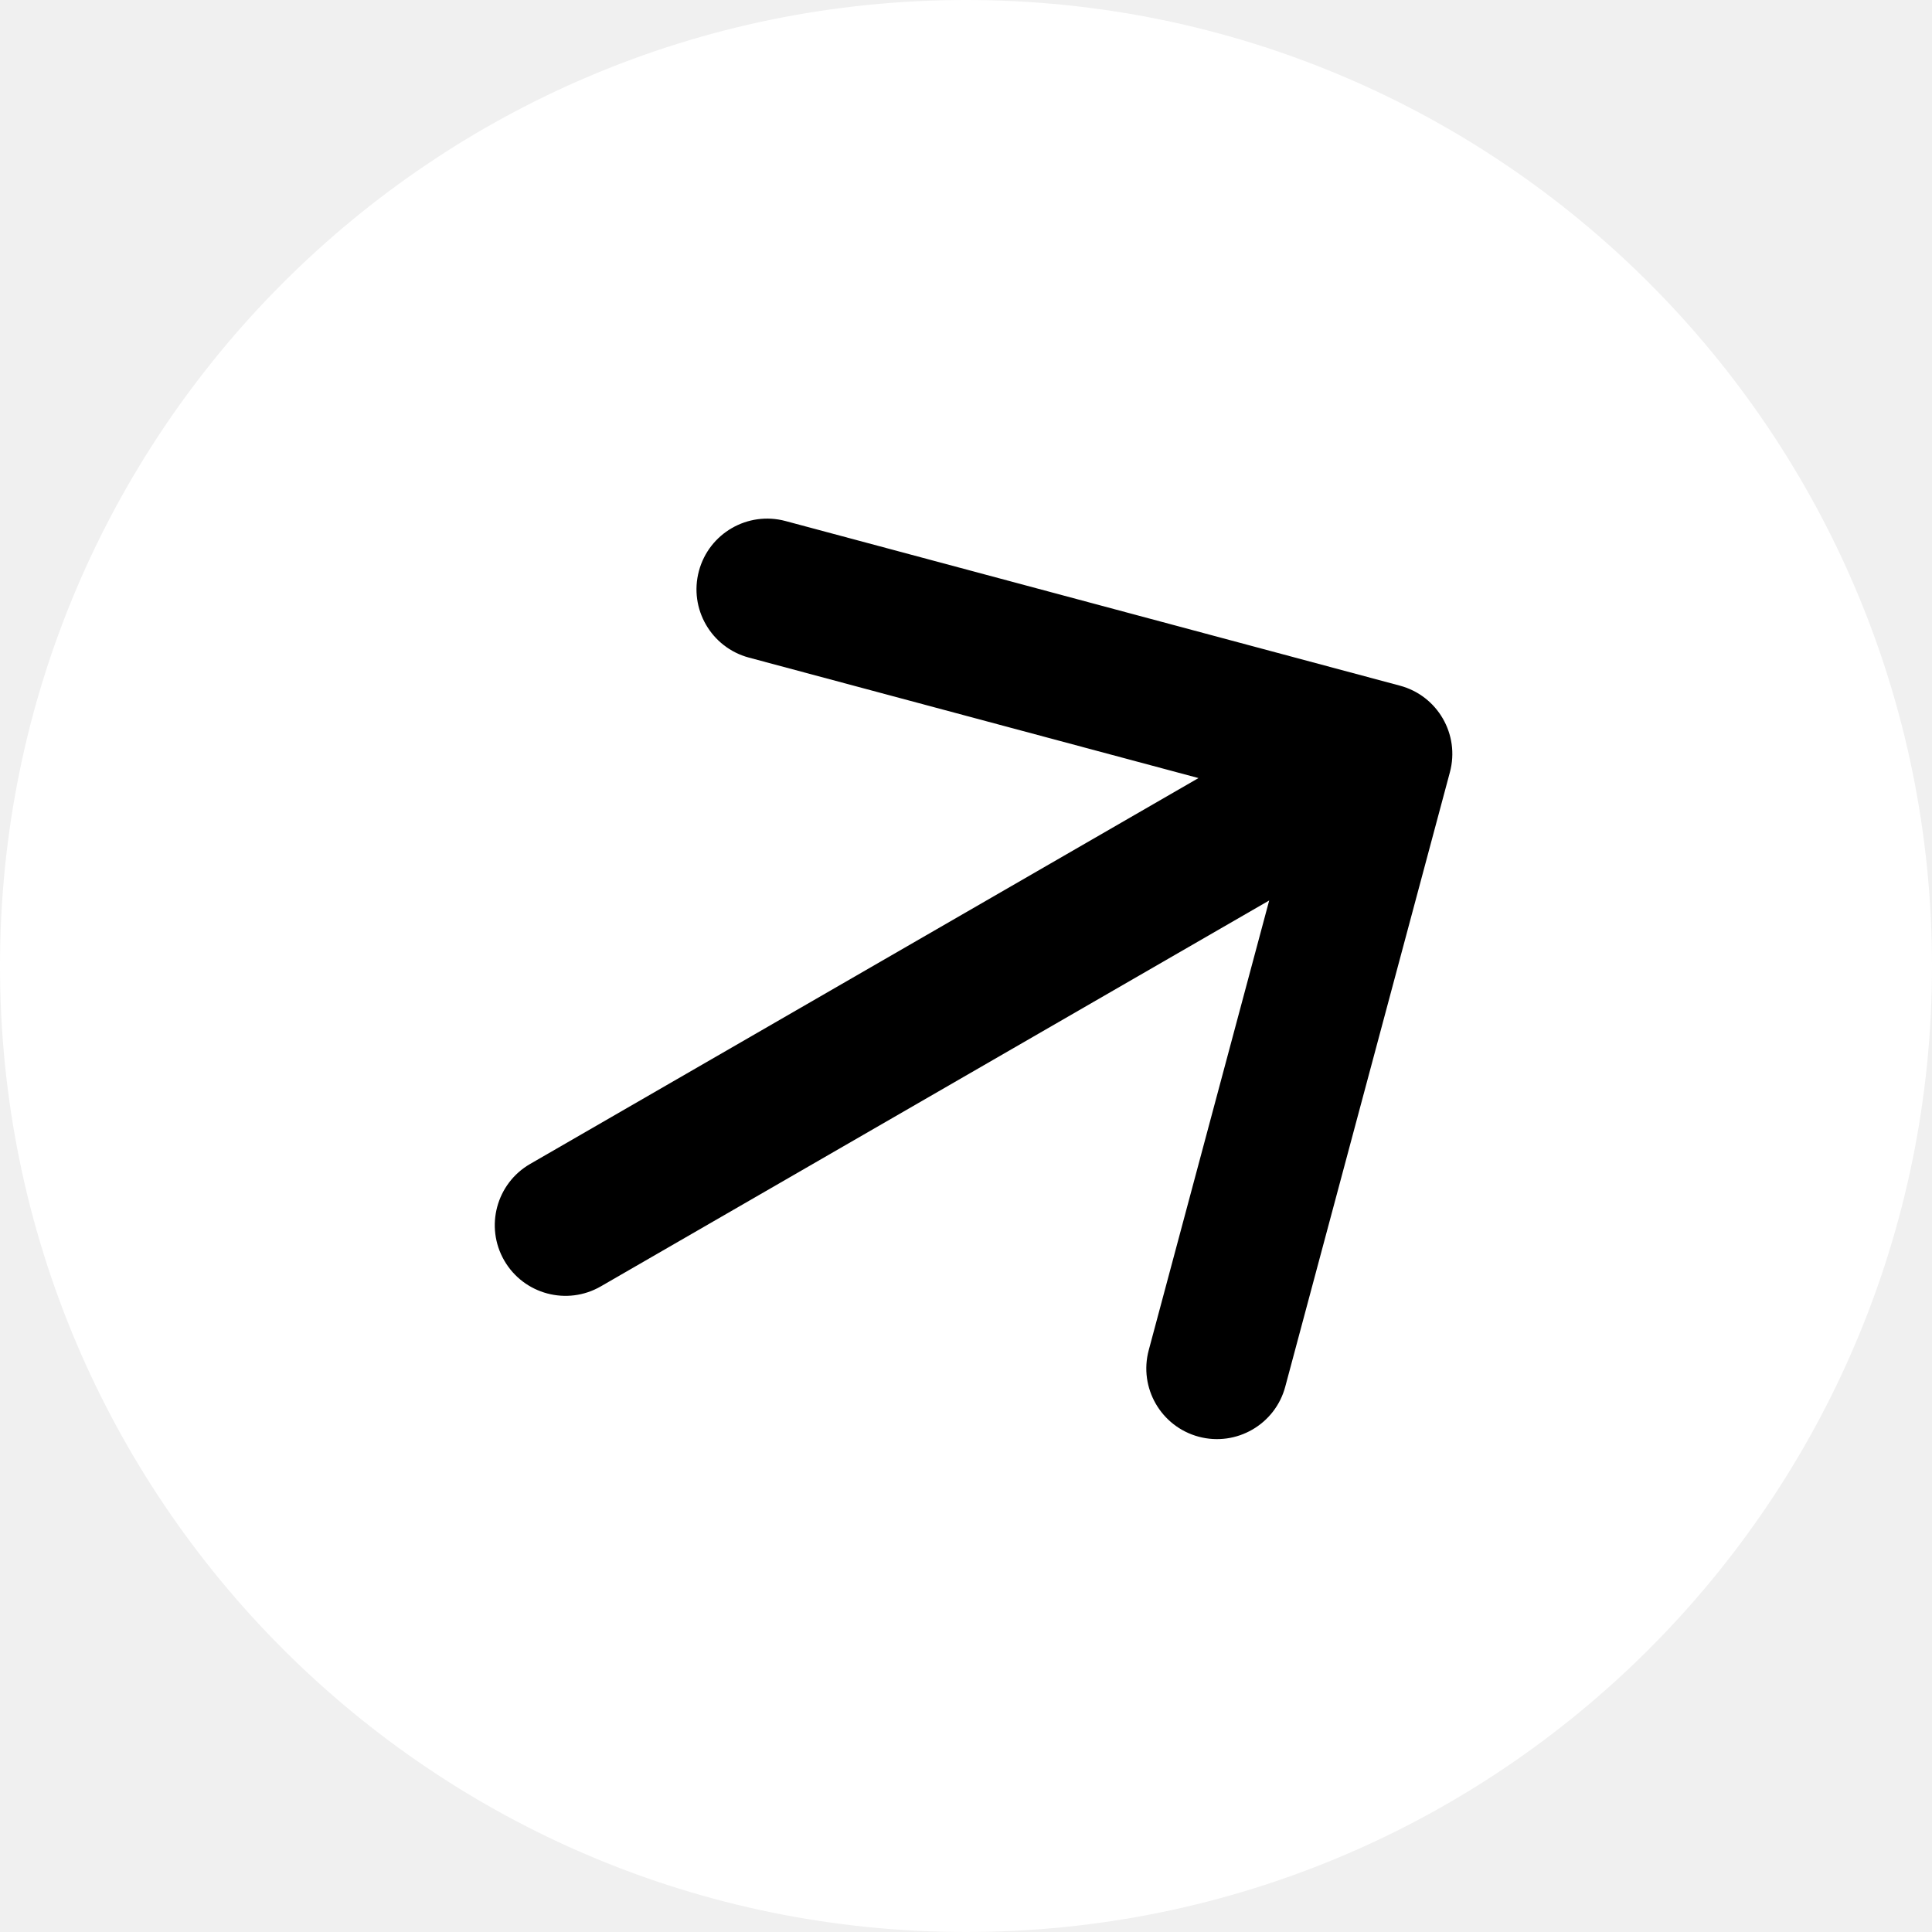
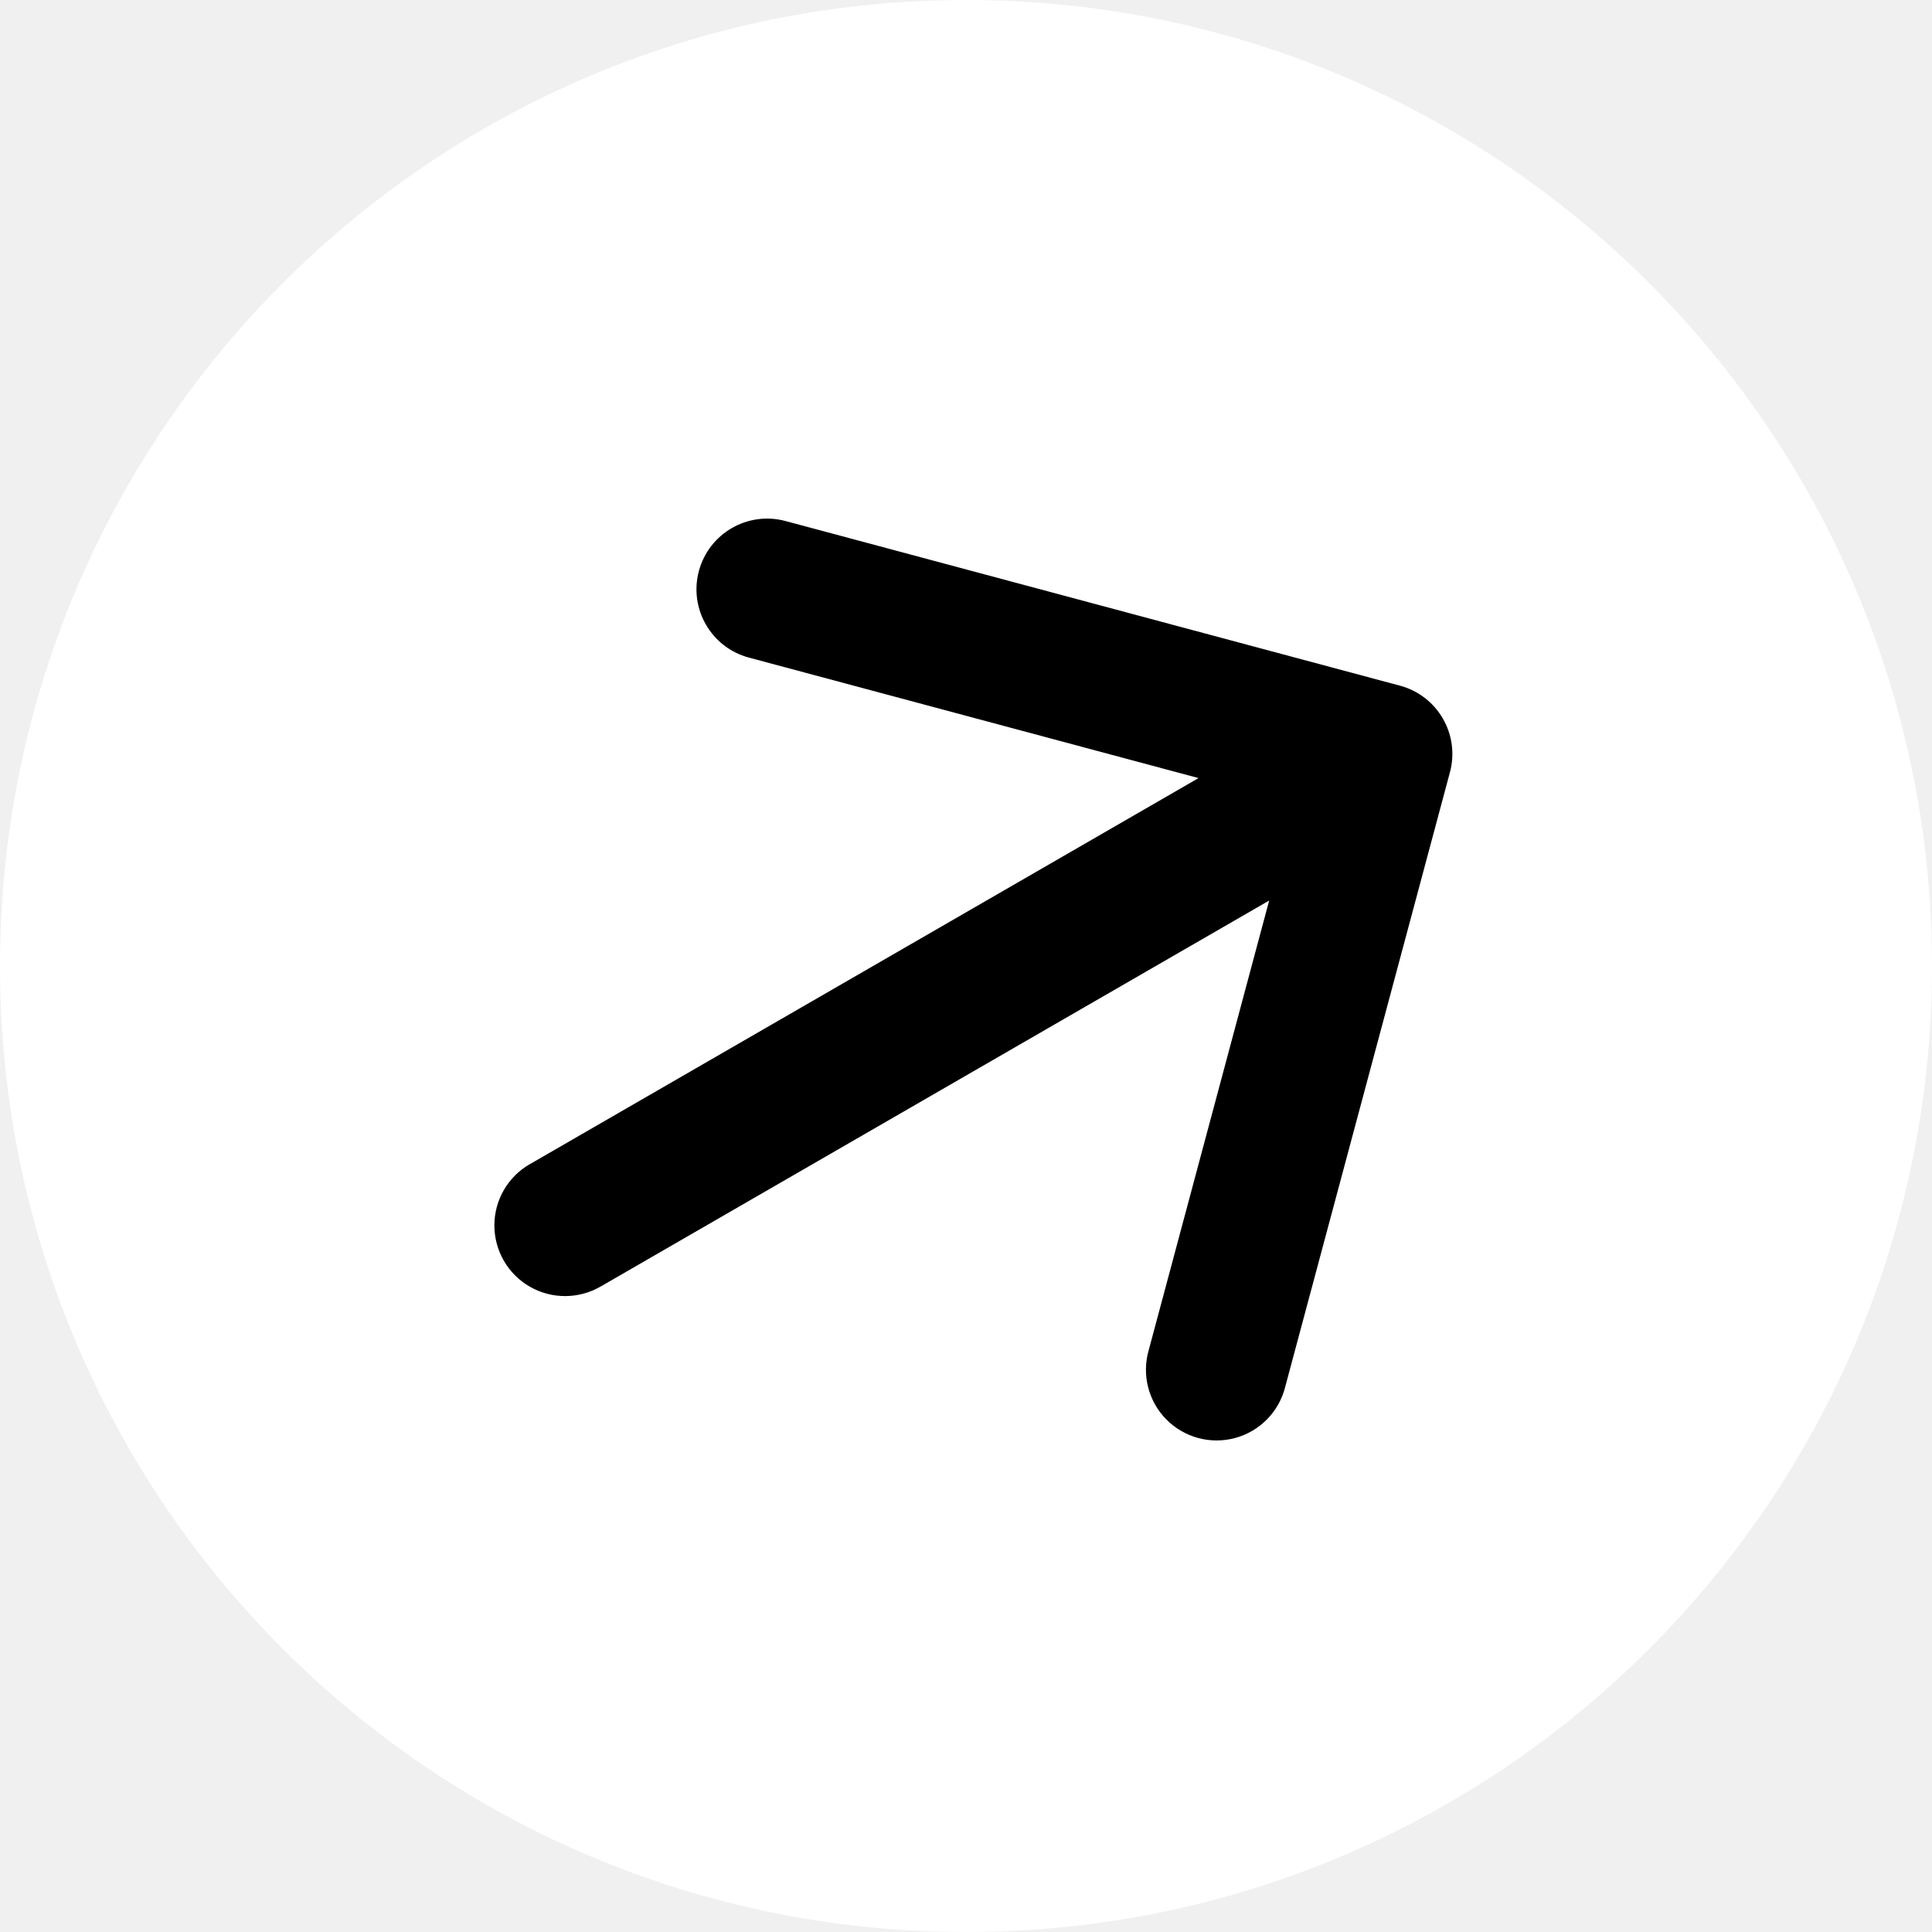
- <svg xmlns="http://www.w3.org/2000/svg" width="41" height="41" viewBox="0 0 41 41" fill="none">
-   <circle cx="20.5" cy="20.5" r="20.5" fill="white" />
-   <path d="M11.25 24.701C10.533 25.115 10.287 26.033 10.701 26.75C11.115 27.467 12.033 27.713 12.75 27.299L11.25 24.701ZM30.769 16.388C30.984 15.588 30.509 14.765 29.709 14.551L16.669 11.057C15.868 10.843 15.046 11.318 14.832 12.118C14.617 12.918 15.092 13.74 15.892 13.955L27.483 17.061L24.378 28.652C24.163 29.452 24.638 30.274 25.438 30.489C26.238 30.703 27.061 30.228 27.275 29.428L30.769 16.388ZM12.75 27.299L30.07 17.299L28.57 14.701L11.25 24.701L12.75 27.299Z" fill="black" />
+ <svg xmlns="http://www.w3.org/2000/svg" width="41" height="41" fill="none" viewBox="0 0 41 41">
+   <circle cx="20.5" cy="20.5" r="20.5" fill="#fff" />
+   <path fill="#000" d="M11.25 24.701a1.5 1.5 0 1 0 1.5 2.598zm19.52-8.313a1.5 1.5 0 0 0-1.061-1.837l-13.04-3.494a1.5 1.5 0 1 0-.777 2.898l11.591 3.106-3.105 11.59a1.5 1.5 0 1 0 2.897.777zM12.75 27.3l17.32-10-1.5-2.598-17.32 10z" />
</svg>
